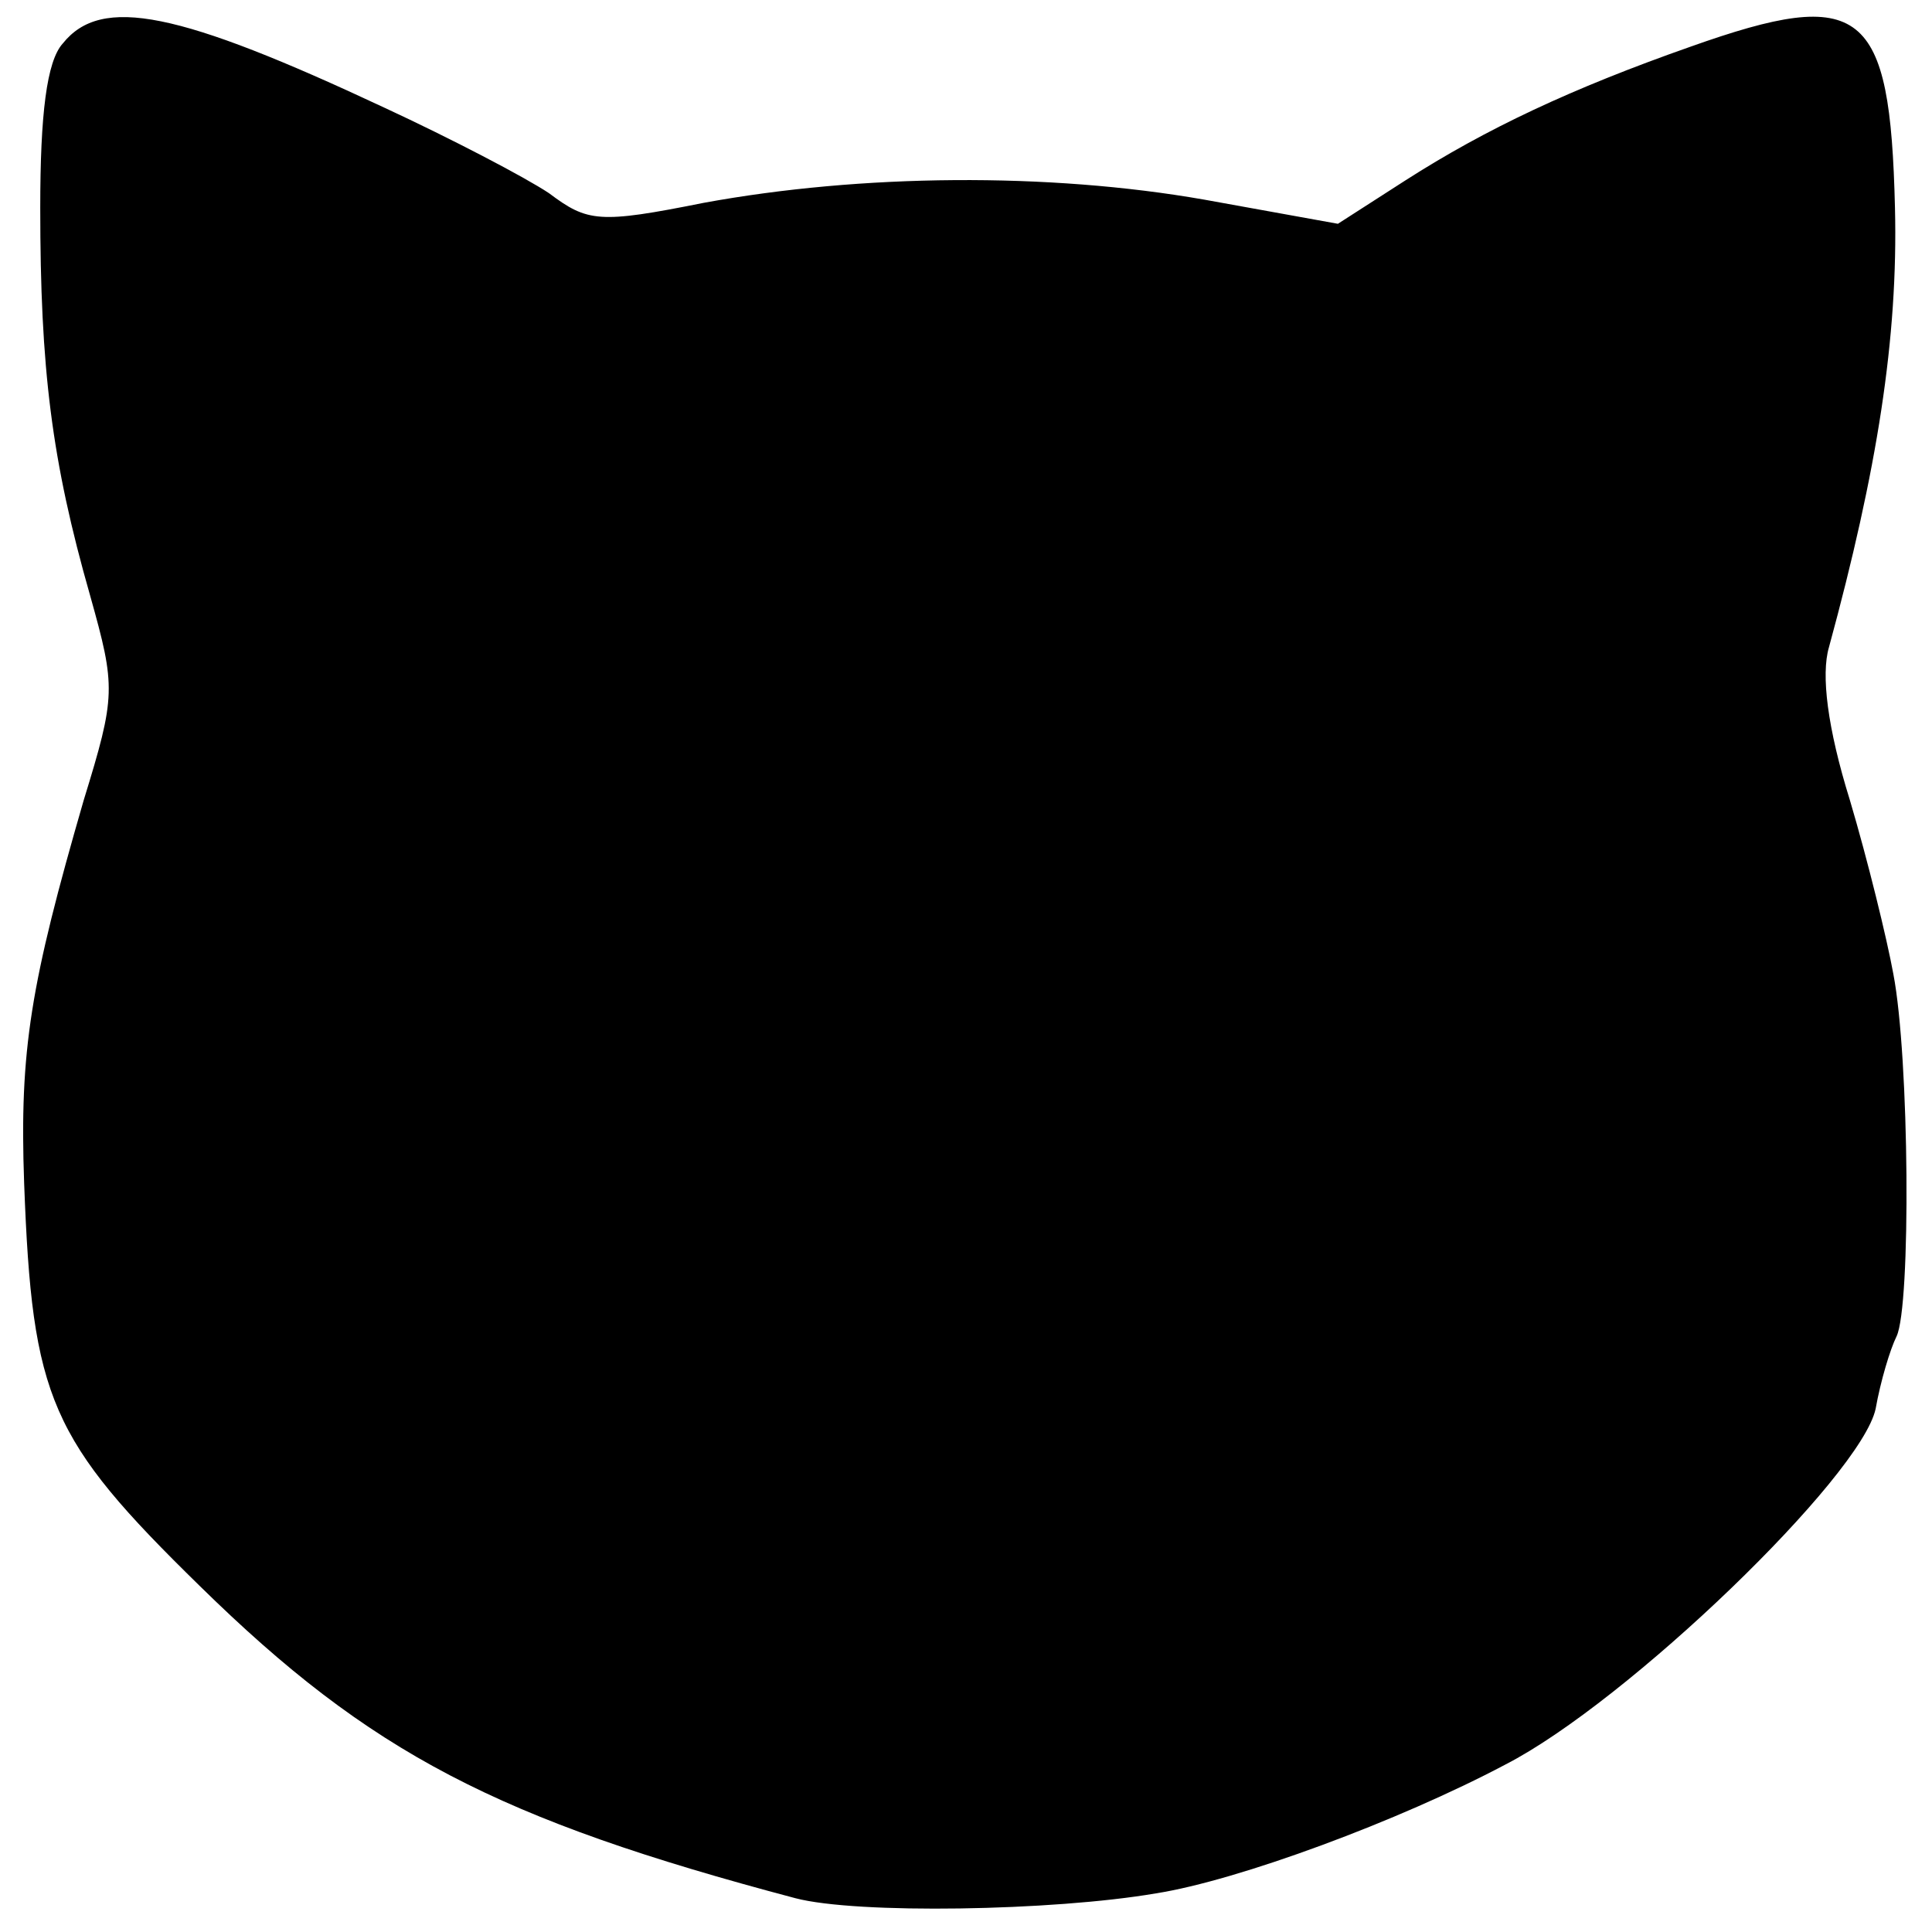
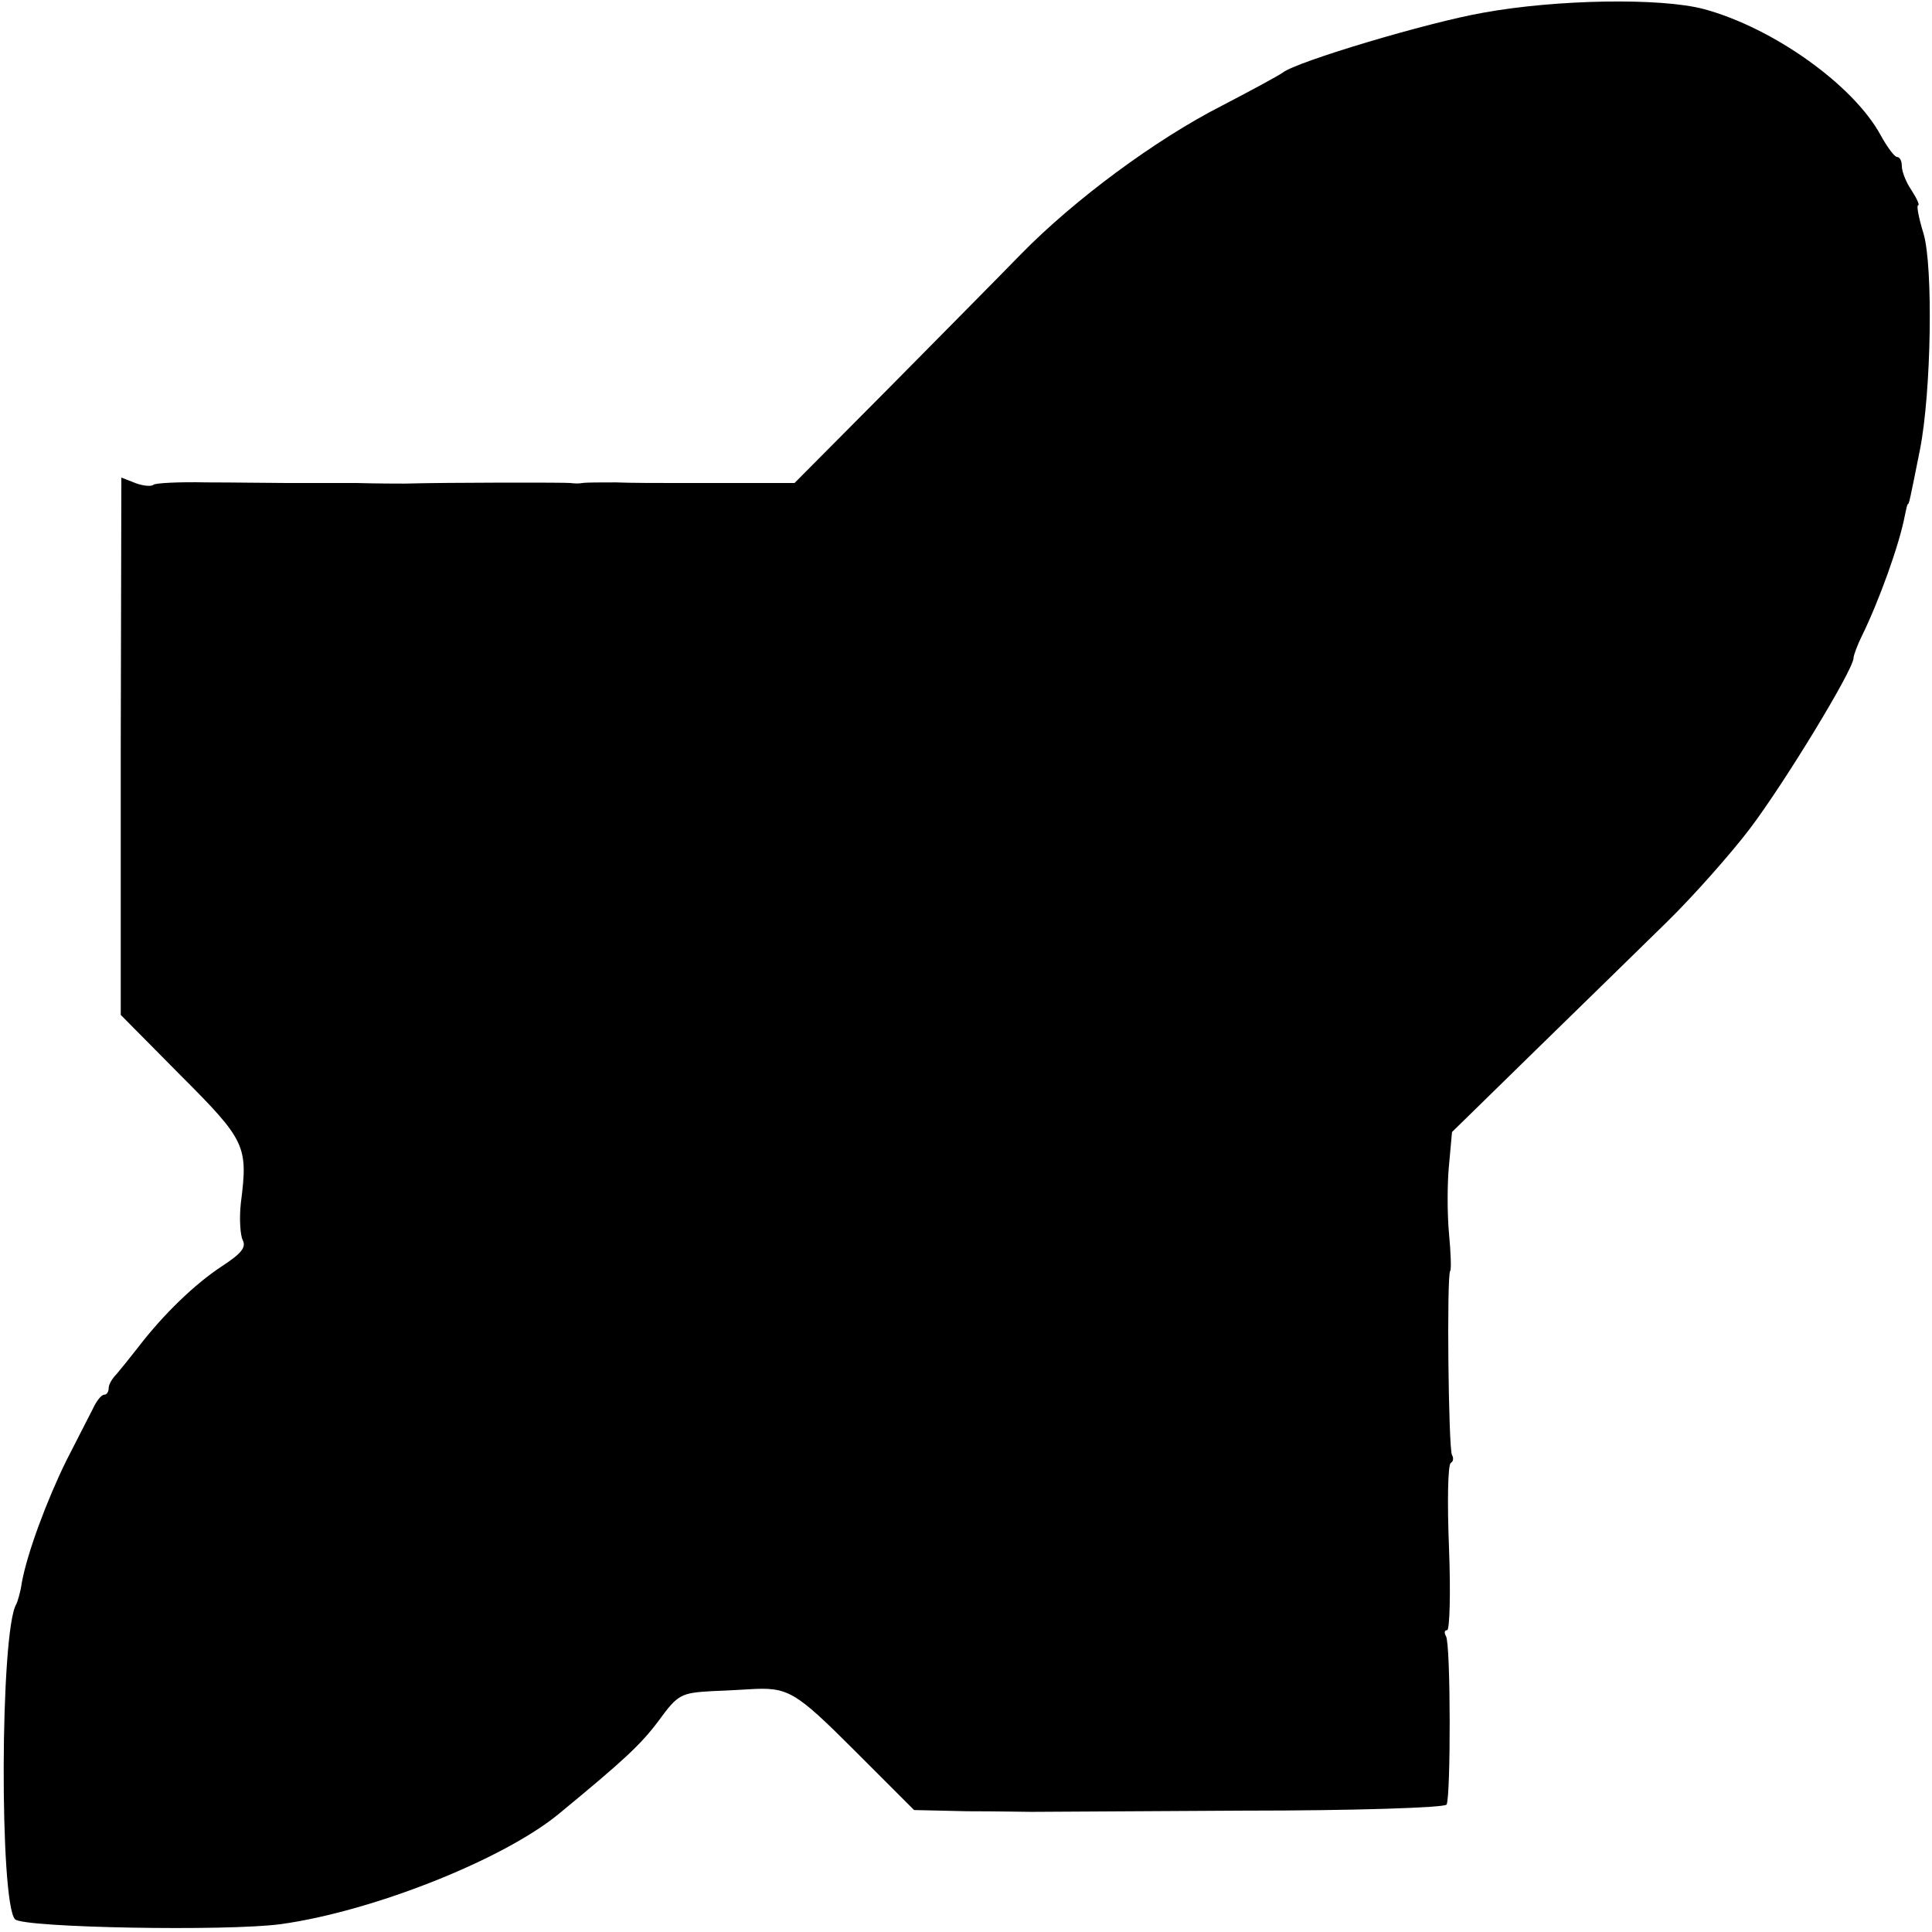
- <svg xmlns="http://www.w3.org/2000/svg" version="1.0" width="120pt" height="120pt" viewBox="0 0 120 120" preserveAspectRatio="xMidYMid meet">
-   <g transform="translate(0,120) scale(0.1,-0.1)" fill="#000000" stroke="none">
-     <path d="M39 1173 c-10 -11 -14 -44 -14 -102 0 -100 7 -157 31 -241 16 -57 16 -62 -4 -127 -33 -114 -40 -155 -37 -238 5 -134 16 -159 109 -250 106 -104 185 -145 370 -194 38 -10 160 -8 224 3 51 8 151 45 217 80 76 39 221 179 230 221 3 17 9 37 13 45 9 19 8 173 -2 225 -4 22 -16 71 -27 108 -14 45 -18 78 -13 95 30 110 43 192 41 273 -3 124 -20 138 -127 100 -74 -26 -127 -51 -177 -83 l-42 -27 -83 15 c-97 17 -213 16 -311 -2 -65 -13 -72 -12 -96 6 -15 10 -61 34 -102 53 -128 60 -176 70 -200 40z" />
+ <svg xmlns="http://www.w3.org/2000/svg" version="1.0" width="320pt" height="320pt" viewBox="0 0 320 320" preserveAspectRatio="xMidYMid meet">
+   <g transform="translate(0,320) scale(0.1,-0.1)" fill="#000000" stroke="none">
+     <path d="M2457 3179 c-92 -16 -309 -81 -332 -99 -5 -4 -51 -29 -101 -55 -110 -56 -245 -156 -333 -246 -36 -37 -135 -137 -220 -223 l-155 -156 -75 0 c-42 0 -98 0 -126 0 -27 0 -70 0 -95 1 -25 0 -49 0 -55 -1 -5 -1 -14 -1 -20 0 -8 1 -205 1 -275 -1 -8 0 -44 0 -80 1 -36 0 -87 0 -115 0 -27 0 -87 1 -133 1 -45 1 -85 -1 -88 -4 -3 -3 -17 -2 -30 3 l-23 9 -1 -445 0 -445 99 -100 c108 -108 112 -117 100 -211 -3 -26 -1 -54 3 -62 6 -12 -2 -22 -34 -43 -46 -30 -98 -81 -138 -133 -14 -18 -31 -39 -37 -46 -7 -7 -13 -17 -13 -23 0 -6 -3 -11 -7 -11 -5 0 -13 -10 -19 -23 -6 -12 -26 -51 -44 -86 -32 -65 -65 -153 -74 -203 -2 -15 -7 -31 -9 -35 -27 -44 -28 -496 -2 -522 15 -14 351 -20 440 -8 152 21 369 107 461 183 108 89 135 114 165 154 32 44 37 46 89 49 30 1 57 3 60 3 65 4 76 -2 175 -101 l99 -99 88 -2 c48 0 96 -1 106 -1 9 0 167 1 349 2 190 0 335 5 339 10 7 13 7 266 -1 279 -3 5 -3 10 2 10 4 0 6 61 3 136 -3 75 -2 138 3 141 4 2 5 8 2 13 -6 10 -9 299 -3 305 2 2 1 30 -2 62 -3 32 -3 83 0 113 l5 55 138 135 c76 74 174 170 217 212 44 43 106 113 138 155 57 75 172 264 172 283 0 4 6 21 14 37 28 57 62 151 71 199 2 10 4 19 5 19 2 0 3 5 20 90 19 96 22 304 6 358 -8 26 -12 47 -9 47 3 0 -2 11 -11 25 -9 13 -16 31 -16 40 0 8 -3 15 -8 15 -4 0 -16 16 -27 36 -45 83 -178 178 -293 209 -72 19 -244 16 -365 -6z" />
  </g>
</svg>
